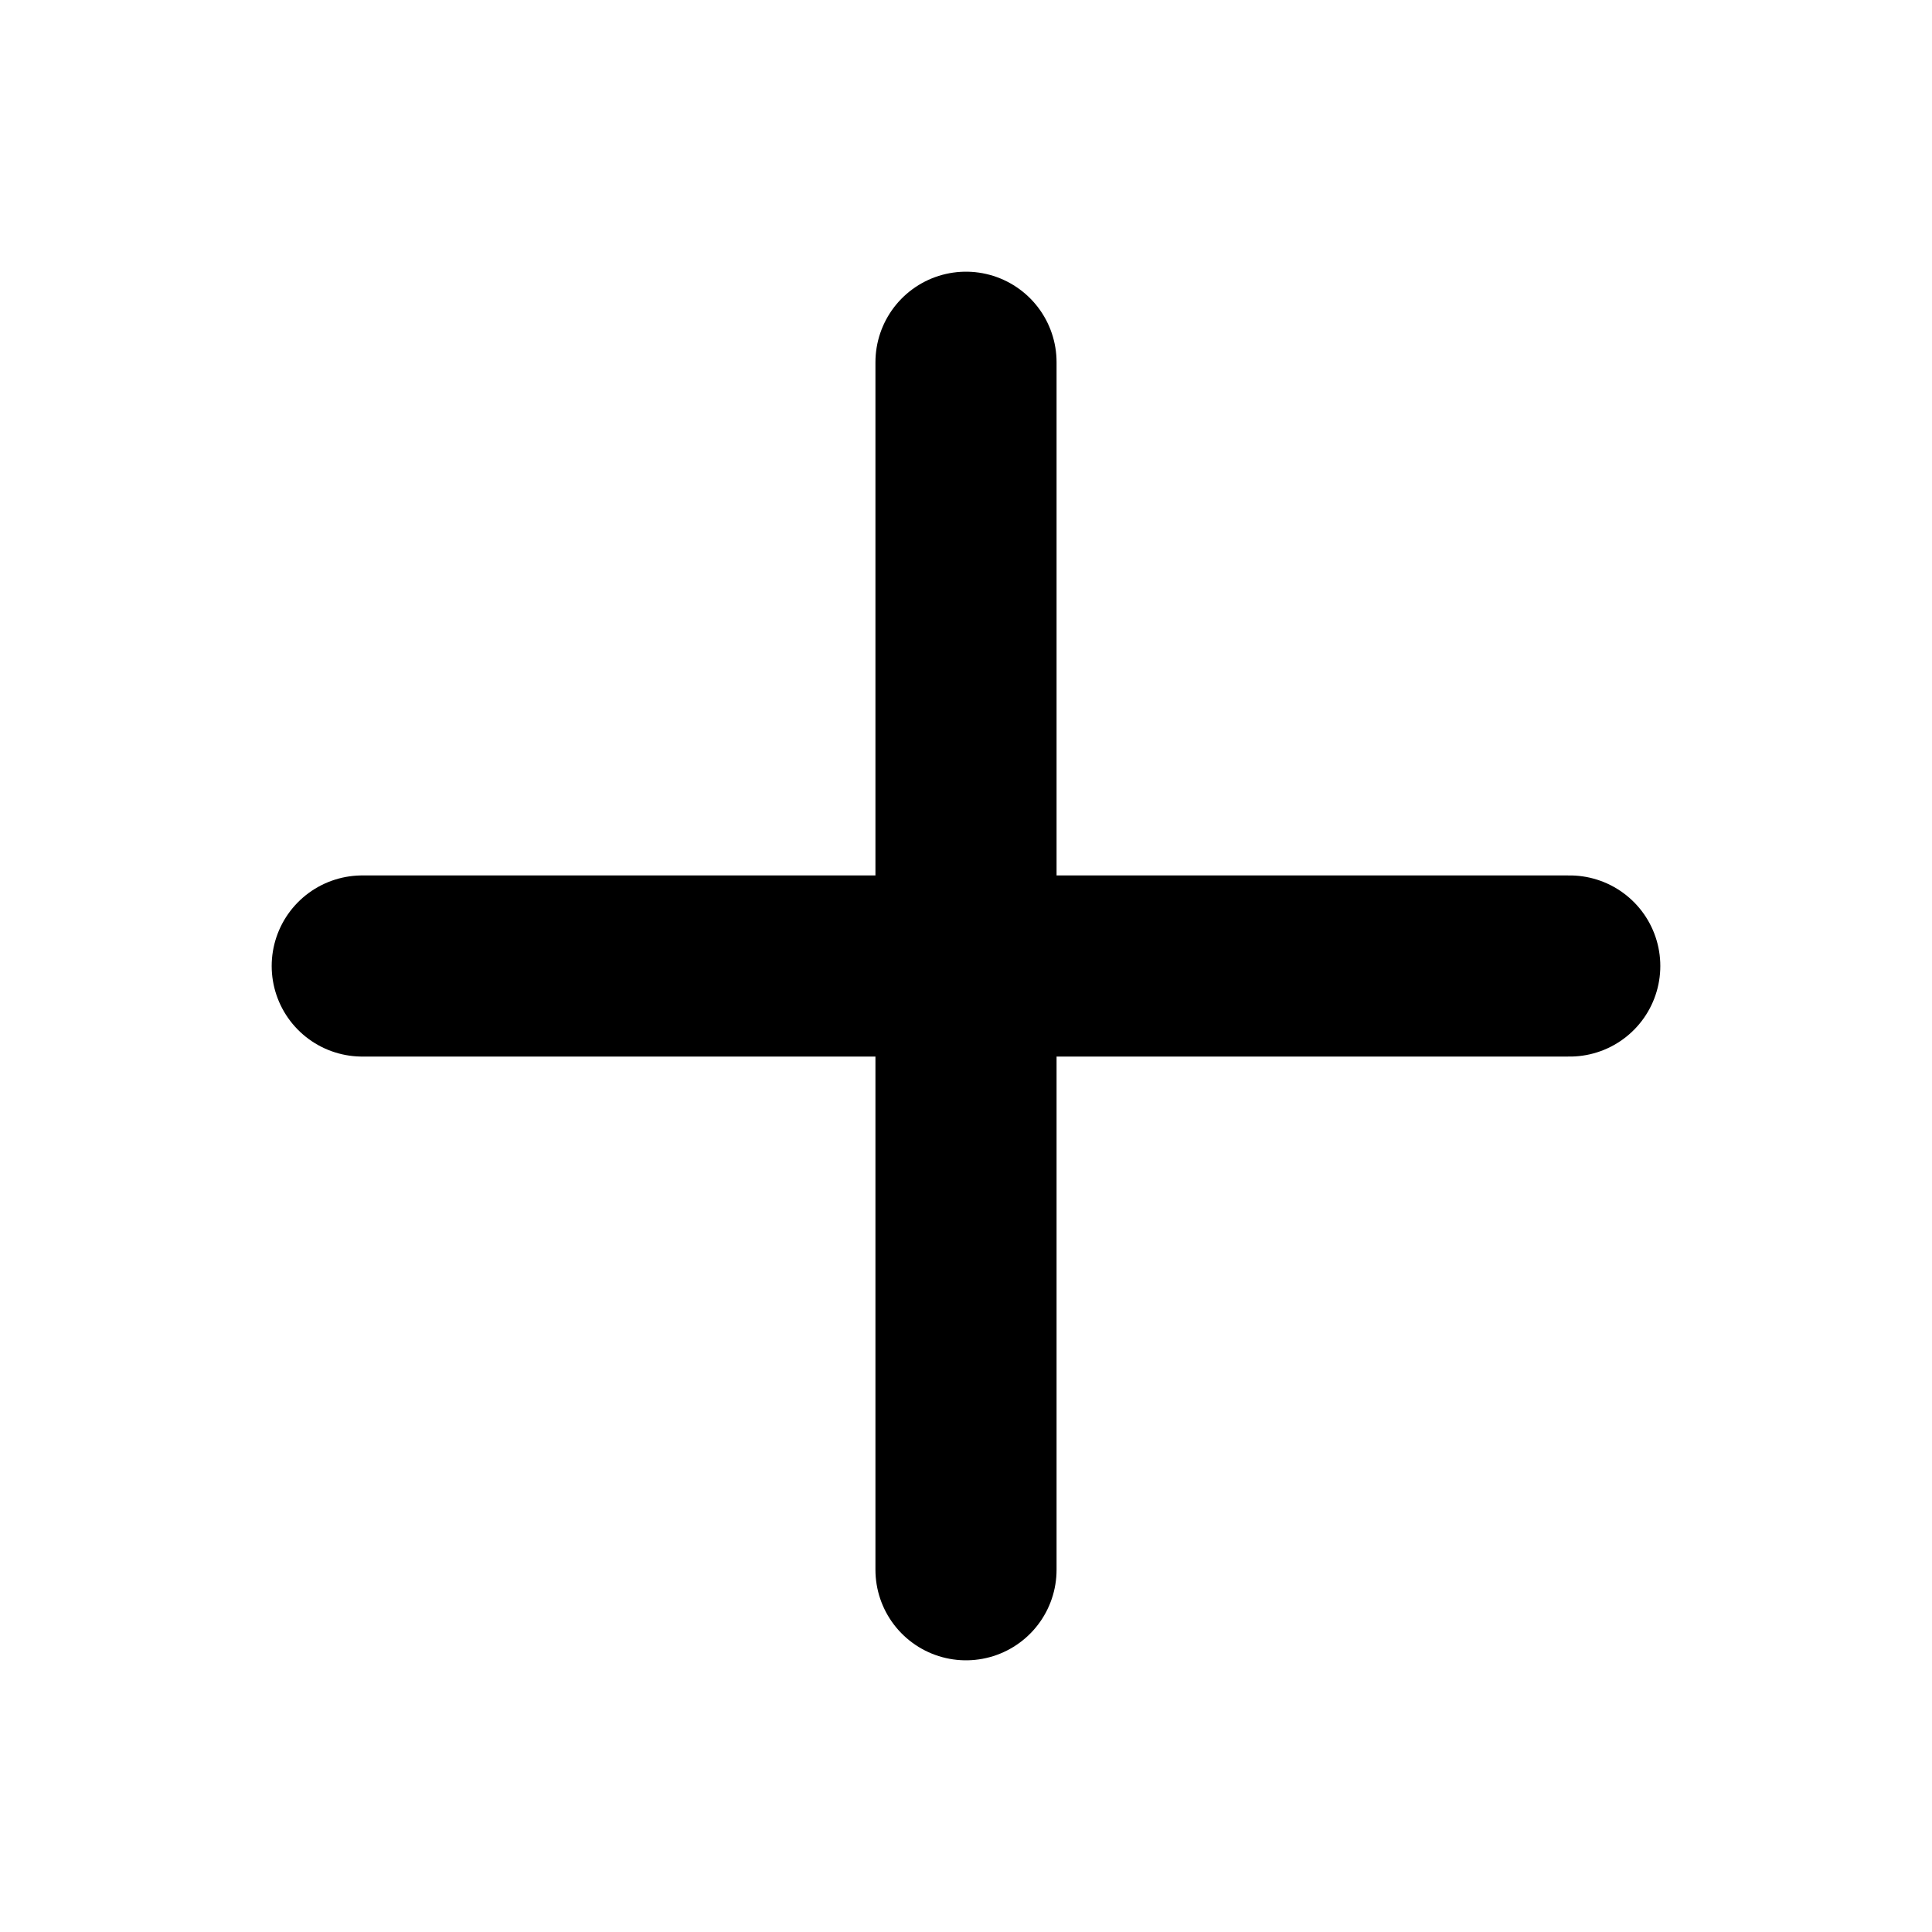
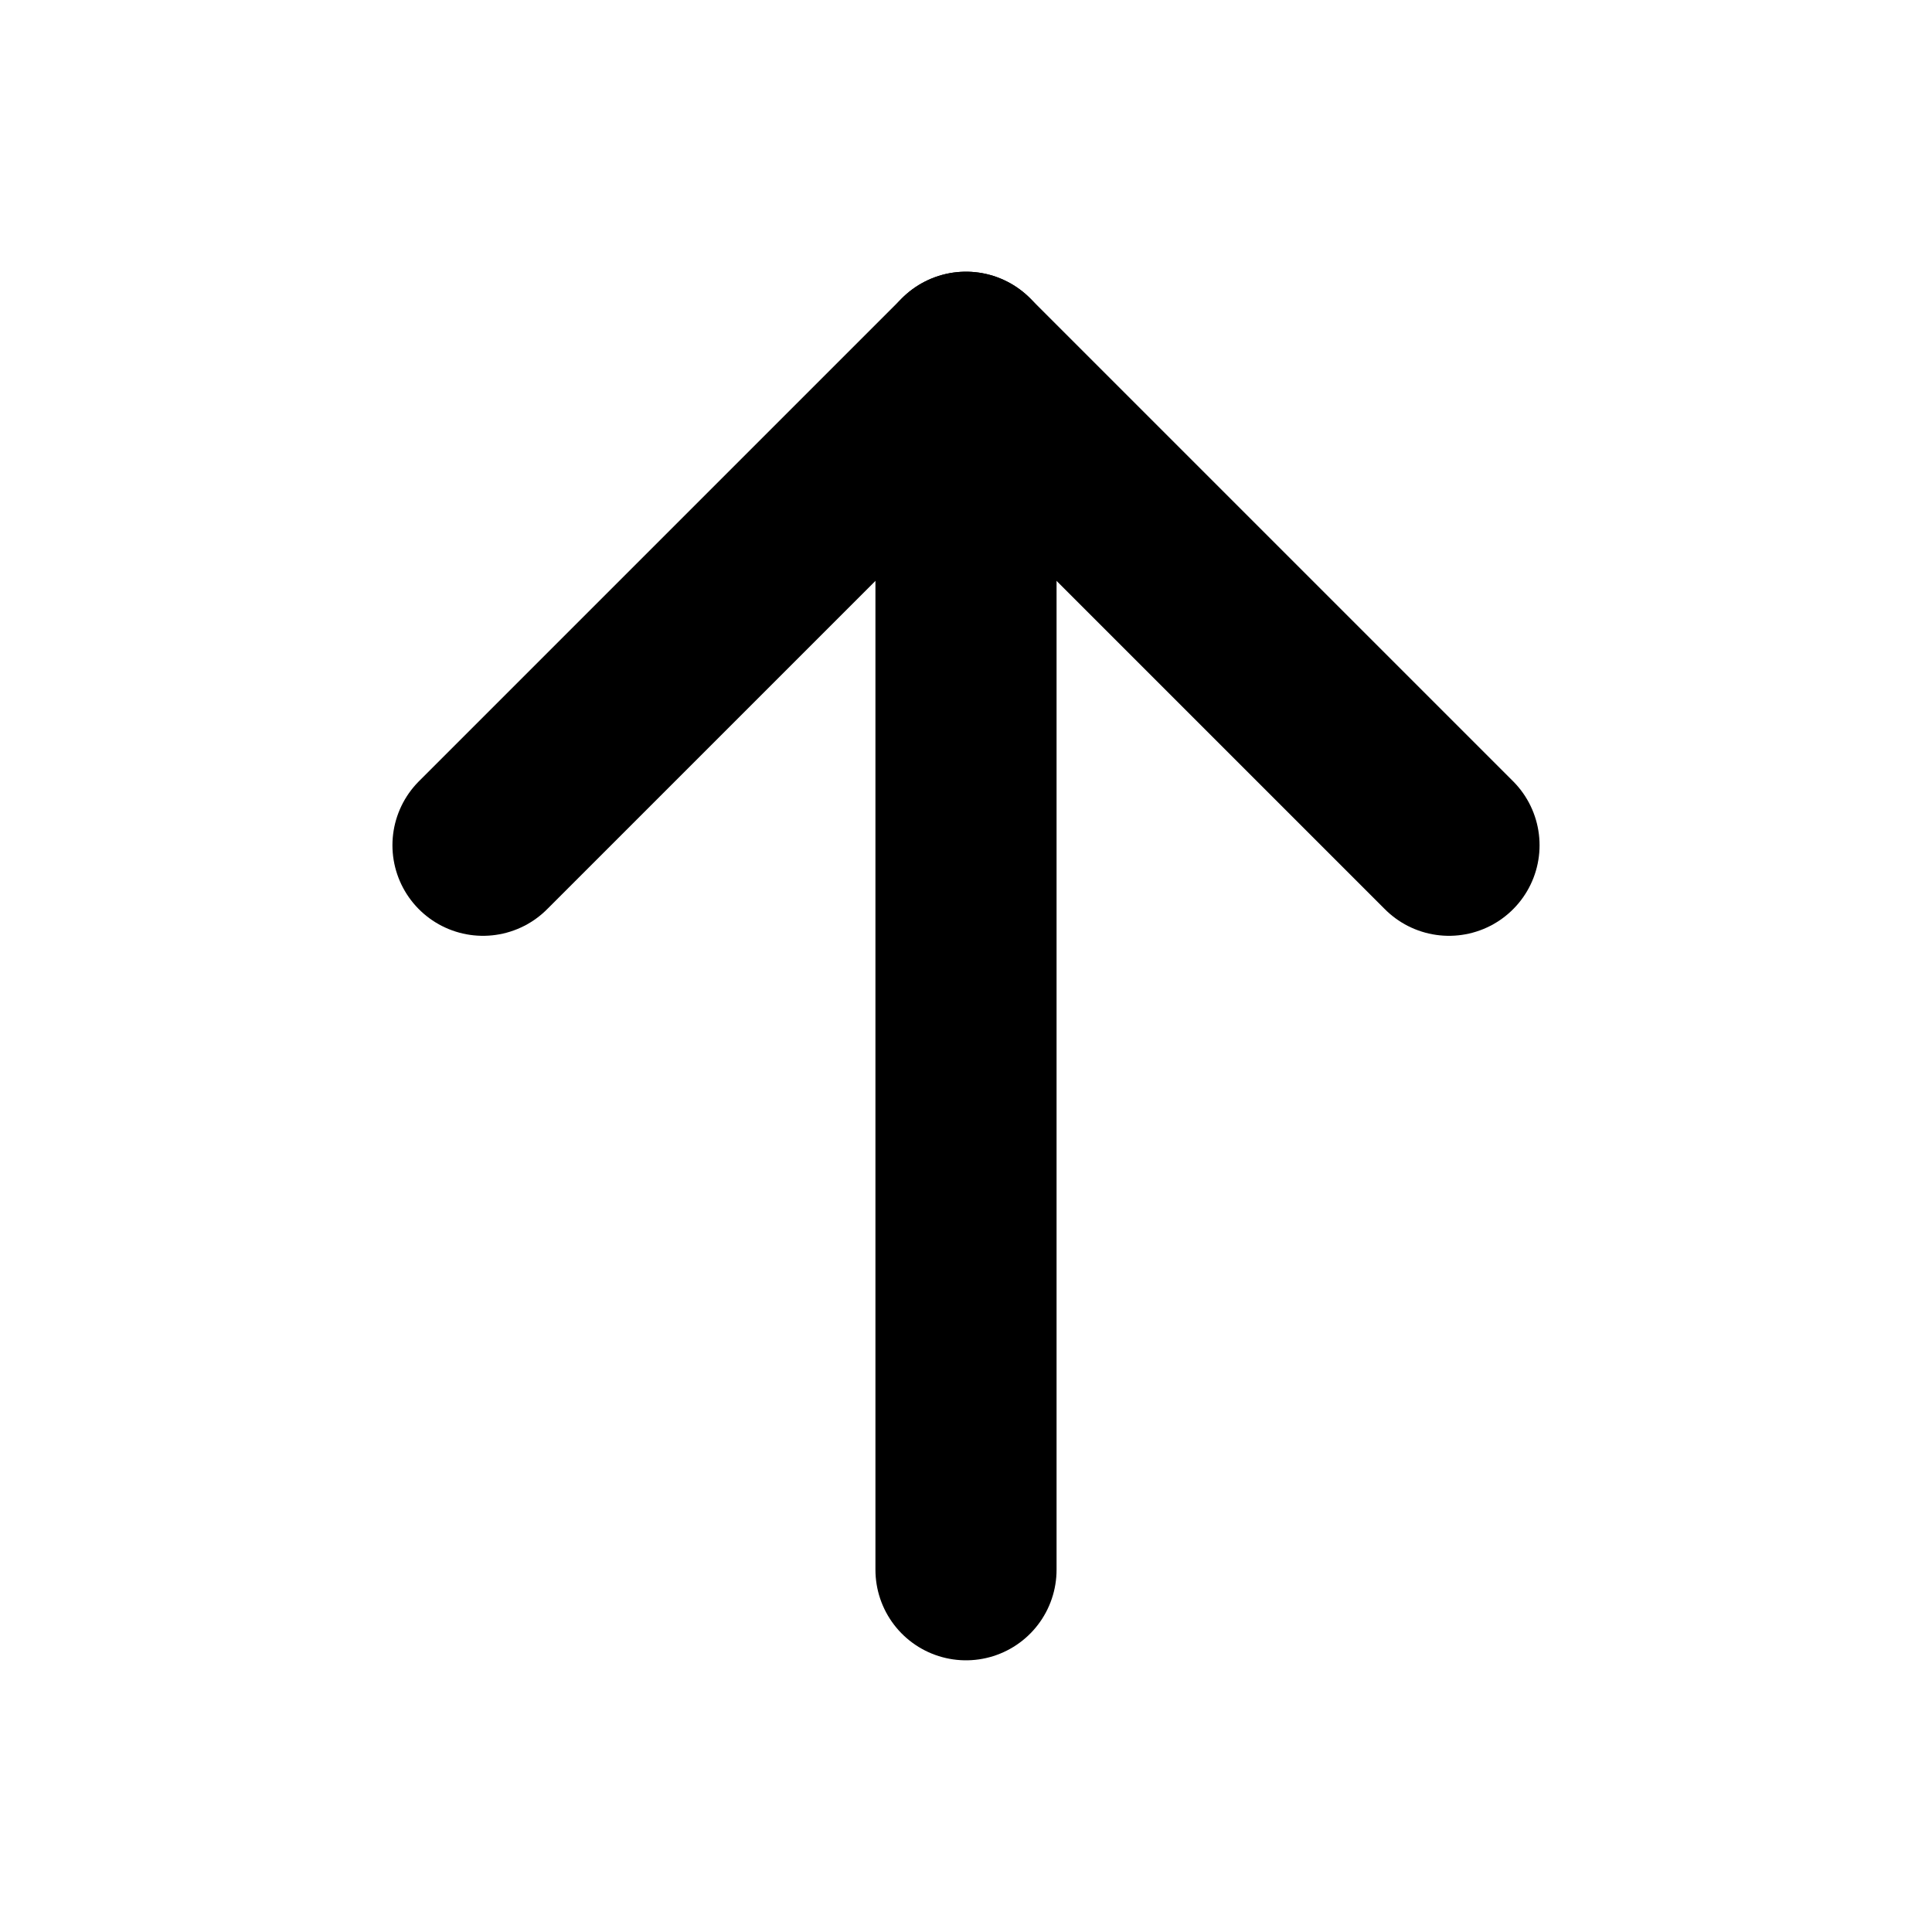
<svg xmlns="http://www.w3.org/2000/svg" viewBox="0 0 16 16">
  <path d="M8 3 L8 13" fill="none" stroke="currentColor" stroke-width="1.5" stroke-linecap="round" stroke-linejoin="round" />
-   <path d="M3 8 L13 8" fill="none" stroke="currentColor" stroke-width="1.5" stroke-linecap="round" stroke-linejoin="round" />
+   <path d="M4 7 L8 3 L12 7" fill="none" stroke="currentColor" stroke-width="1.5" stroke-linecap="round" stroke-linejoin="round" />
</svg>
